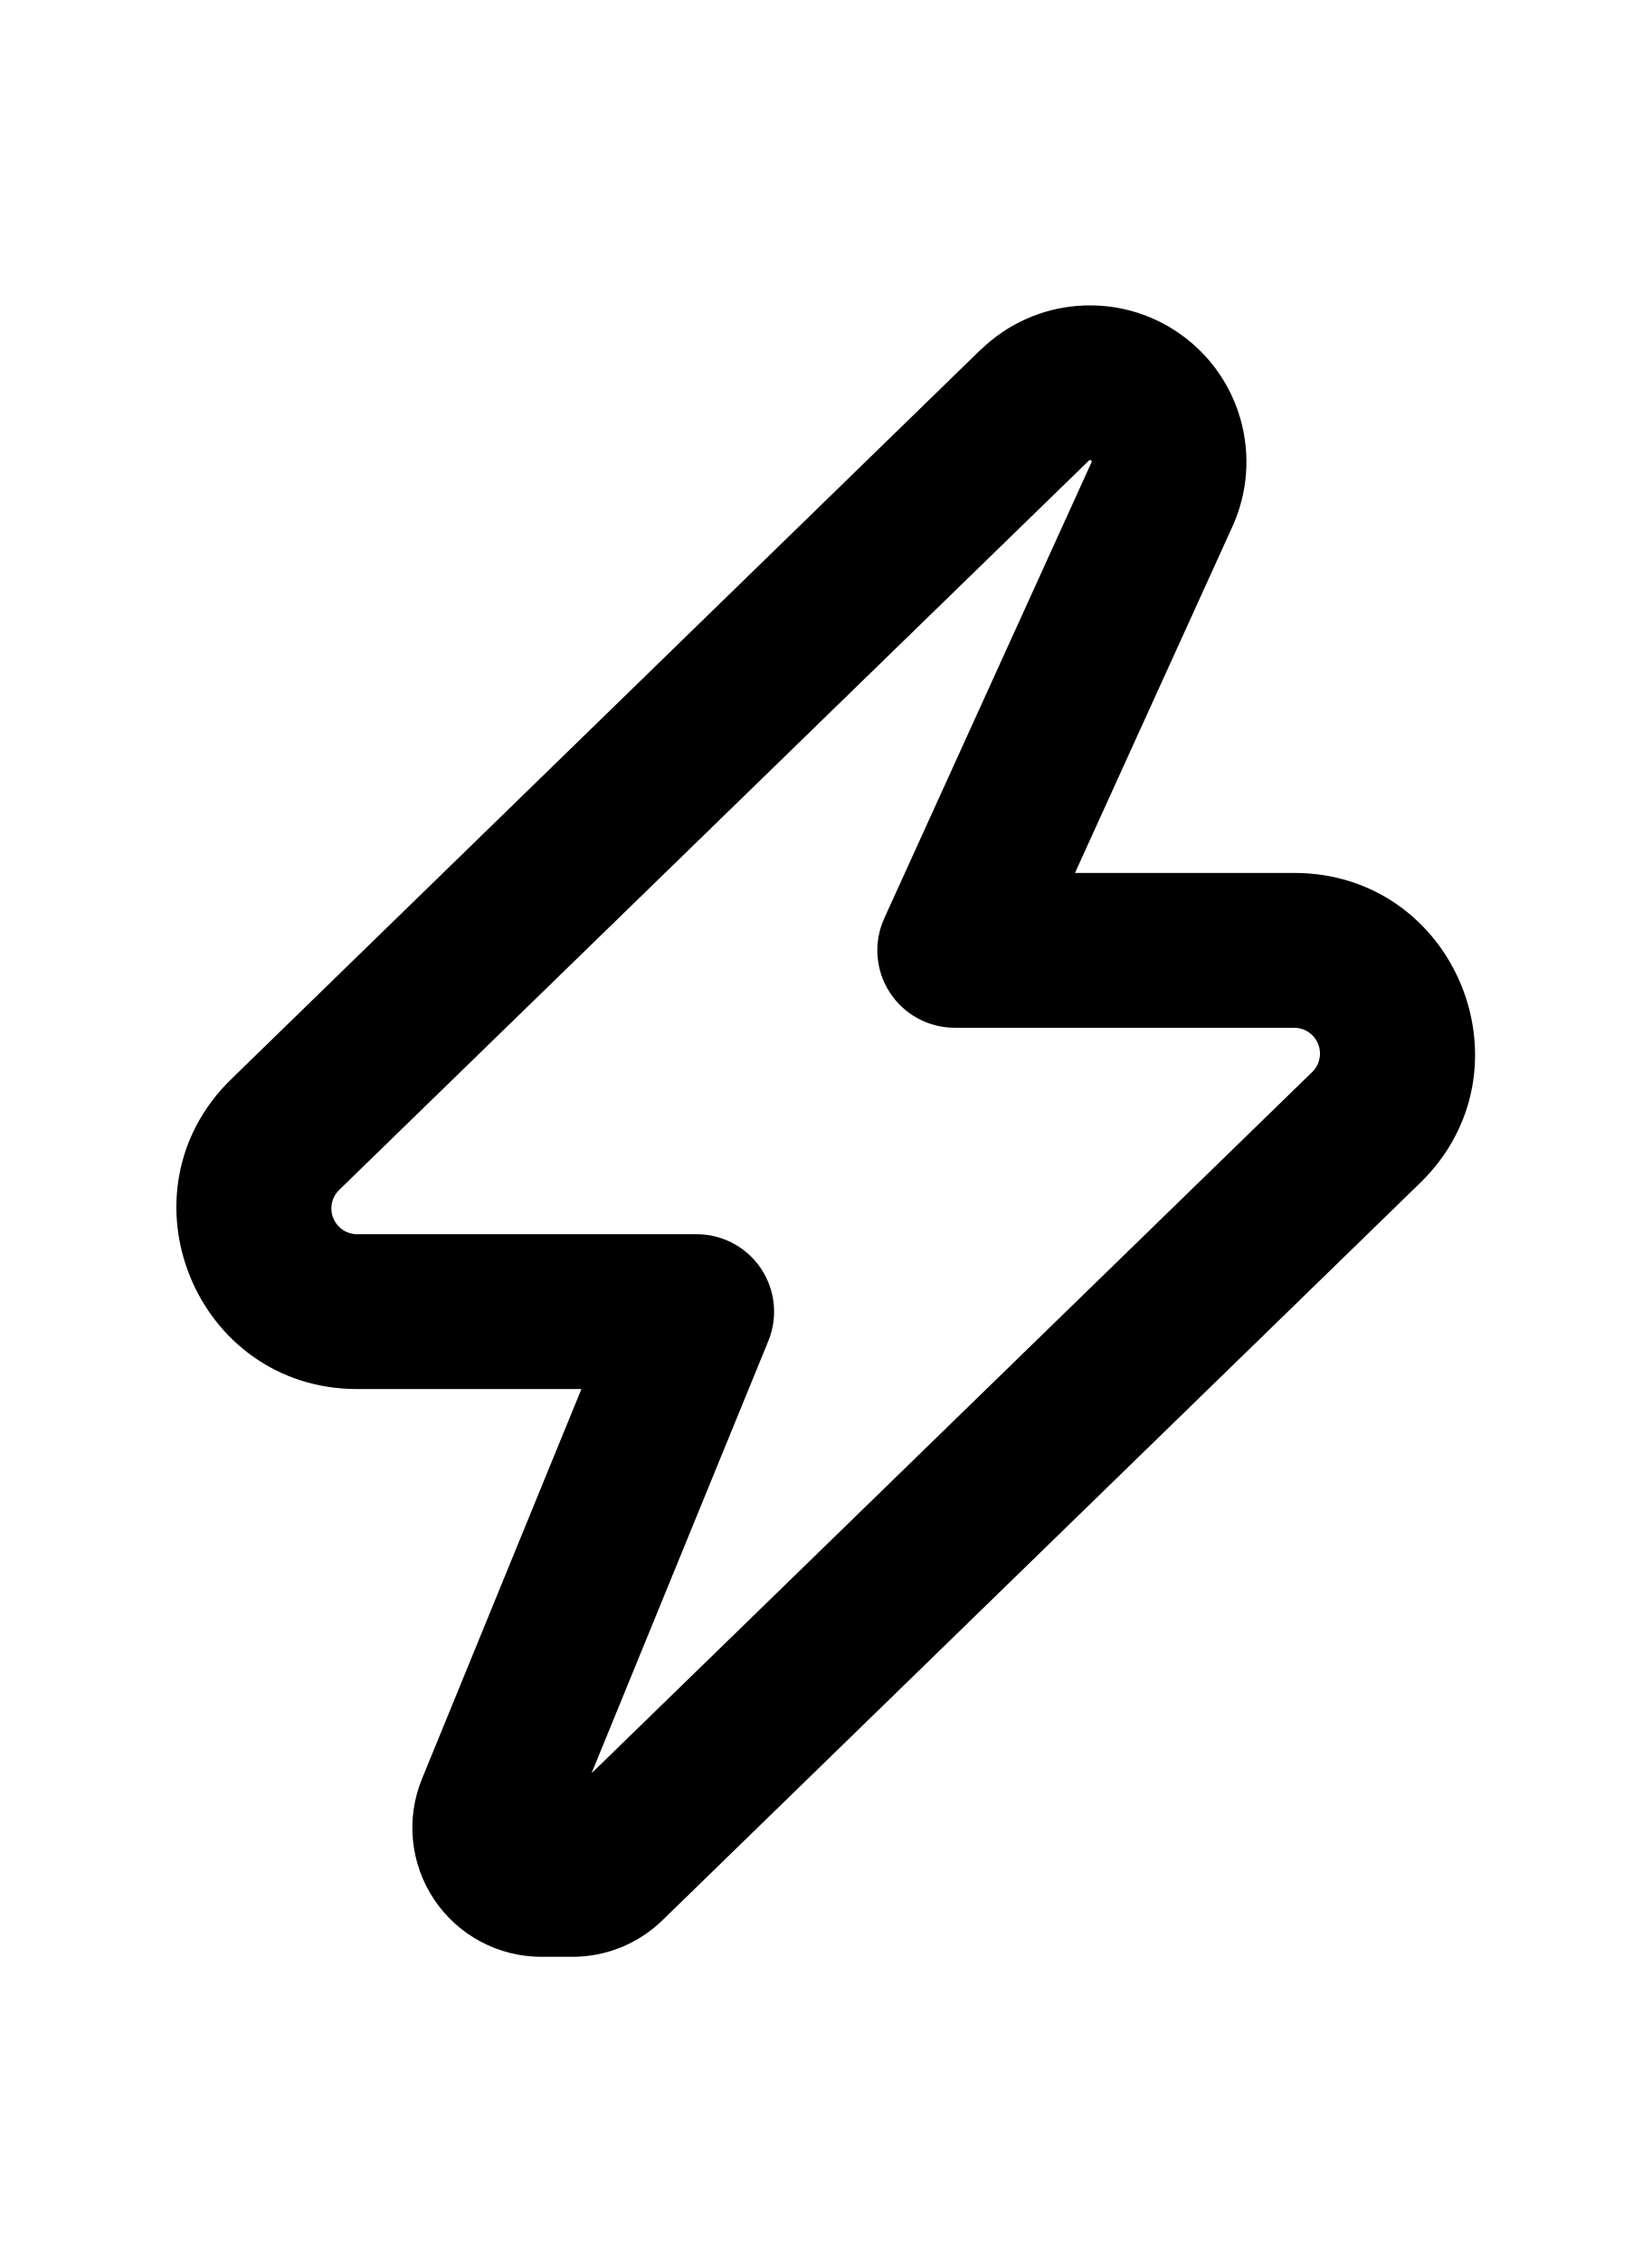
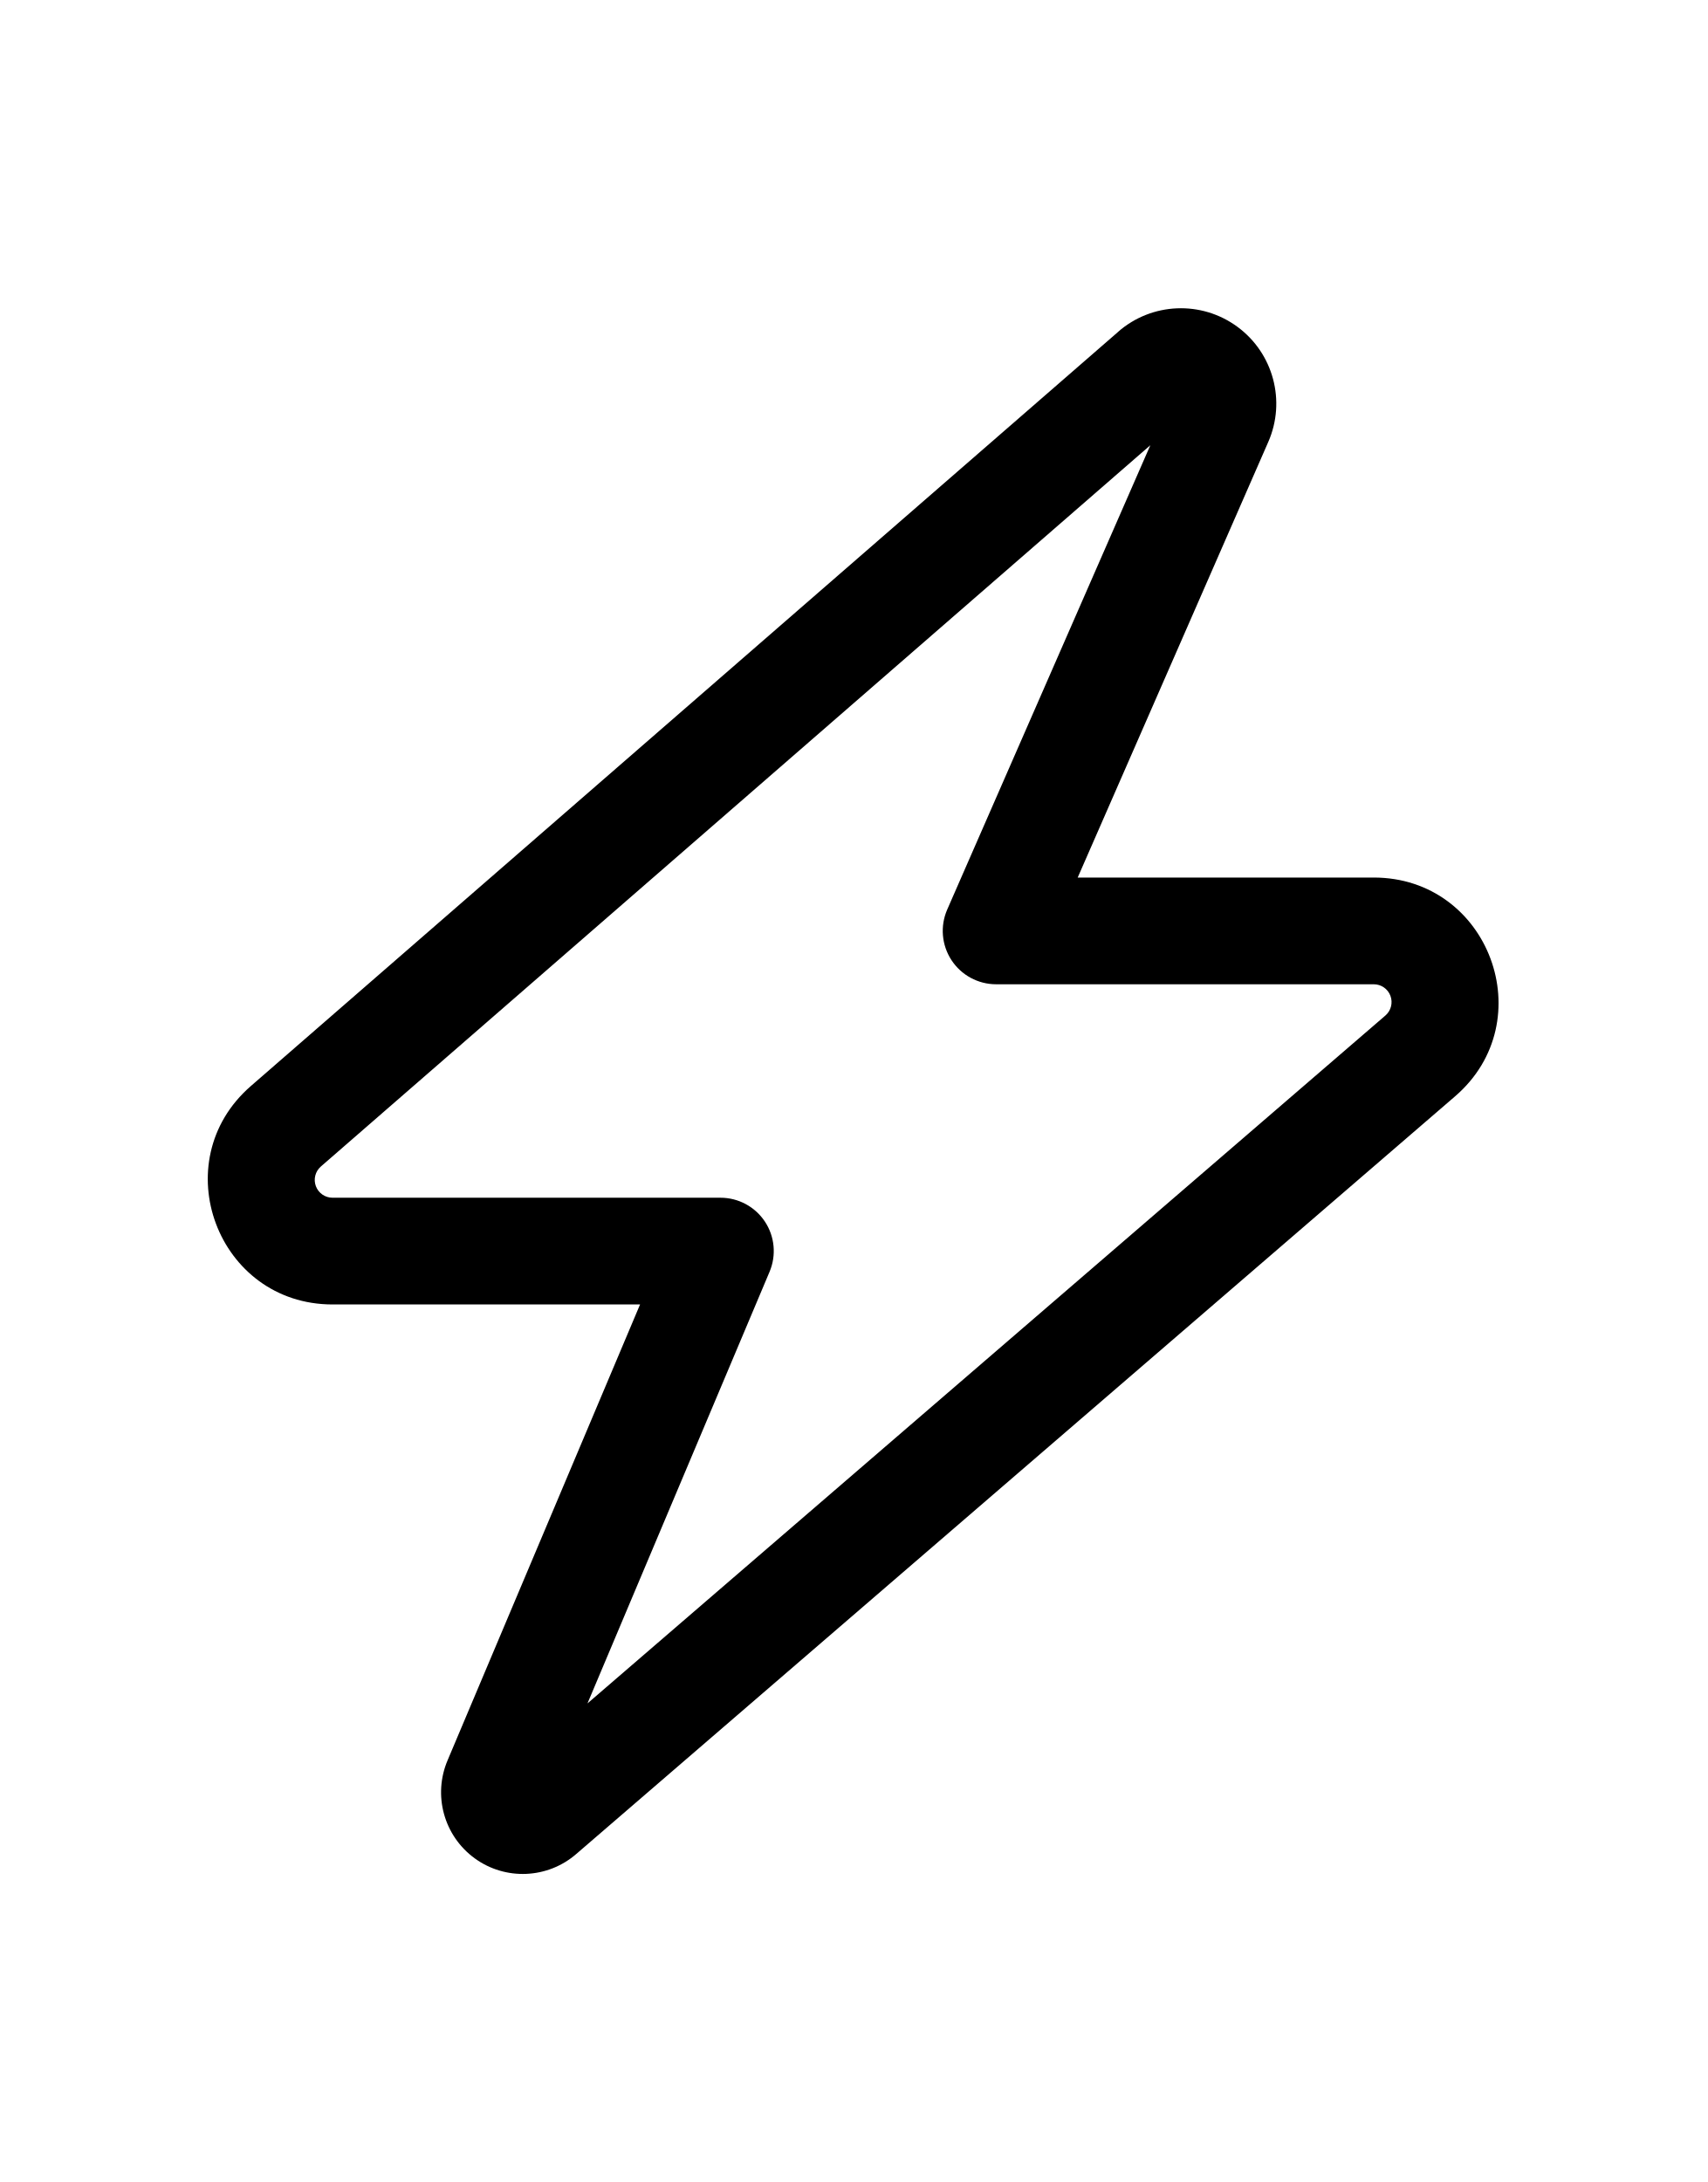
<svg xmlns="http://www.w3.org/2000/svg" xmlns:xlink="http://www.w3.org/1999/xlink" version="1.1">
-   <symbol id="zap" viewBox="0 0 16 16">
-     <path fill="currentColor" d="M9.504.43a1.516 1.516 0 0 1 2.437 1.713L10.415 5.5h2.123c1.57 0 2.346 1.909 1.22 3.004l-7.34 7.142a1.249 1.249 0 0 1-.871.354h-.302a1.25 1.25 0 0 1-1.157-1.723L5.633 10.5H3.462c-1.57 0-2.346-1.909-1.22-3.004L9.503.429Zm1.047 1.074L3.286 8.571A.25.25 0 0 0 3.462 9H6.75a.75.75 0 0 1 .694 1.034l-1.713 4.188 6.982-6.793A.25.25 0 0 0 12.538 7H9.25a.75.75 0 0 1-.683-1.06l2.008-4.418.003-.006a.036.036 0 0 0-.004-.009l-.006-.006-.008-.001c-.003 0-.006.002-.009.004Z" />
+   <symbol id="zap" viewBox="0 0 24 24">
+     <path fill="currentColor" d="M15.716 1.329a1.341 1.341 0 0 1 2.109 1.55L15.147 9h4.161c1.623 0 2.372 2.016 1.143 3.075L8.102 22.721a1.148 1.148 0 0 1-1.81-1.317L8.996 15H4.674c-1.619 0-2.37-2.008-1.148-3.07l12.19-10.6Zm.452 1.595L4.51 13.061a.25.25 0 0 0 .164.439h5.45a.749.749 0 0 1 .692 1.041l-2.559 6.066 11.215-9.668a.25.25 0 0 0-.164-.439H14a.75.75 0 0 1-.687-1.05Z" />
  </symbol>
  <use xlink:href="#zap" />
</svg>
